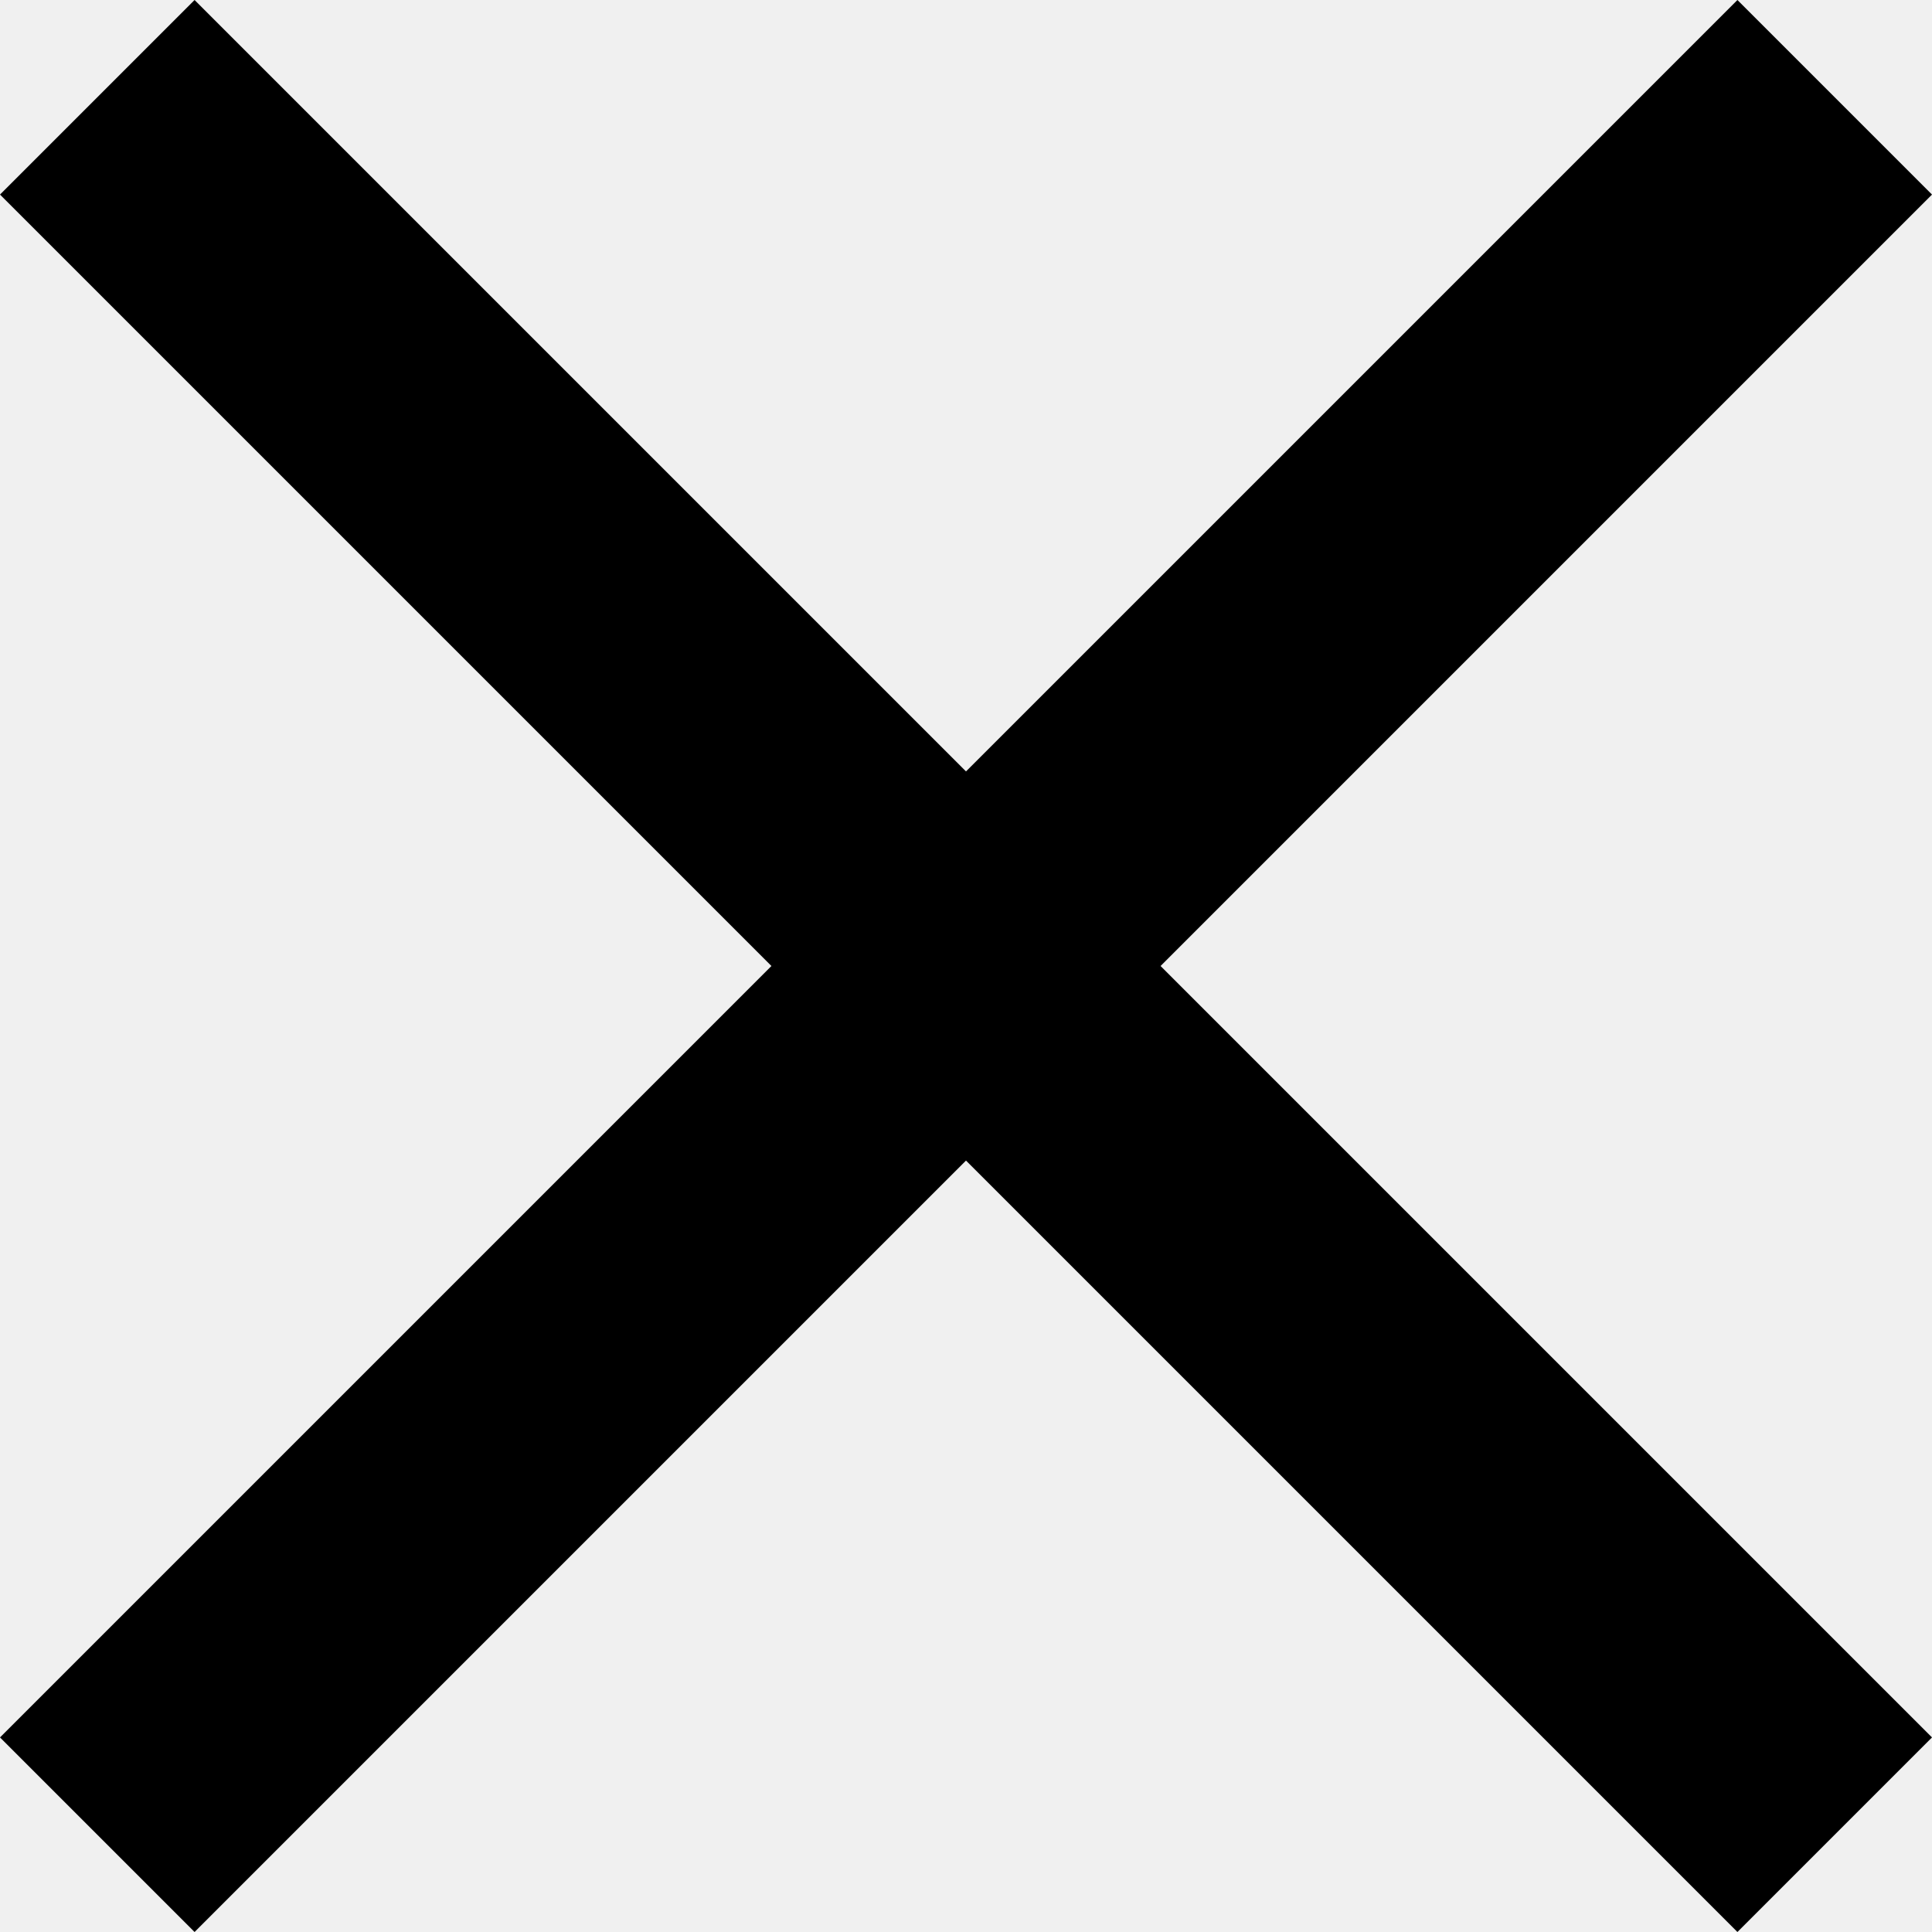
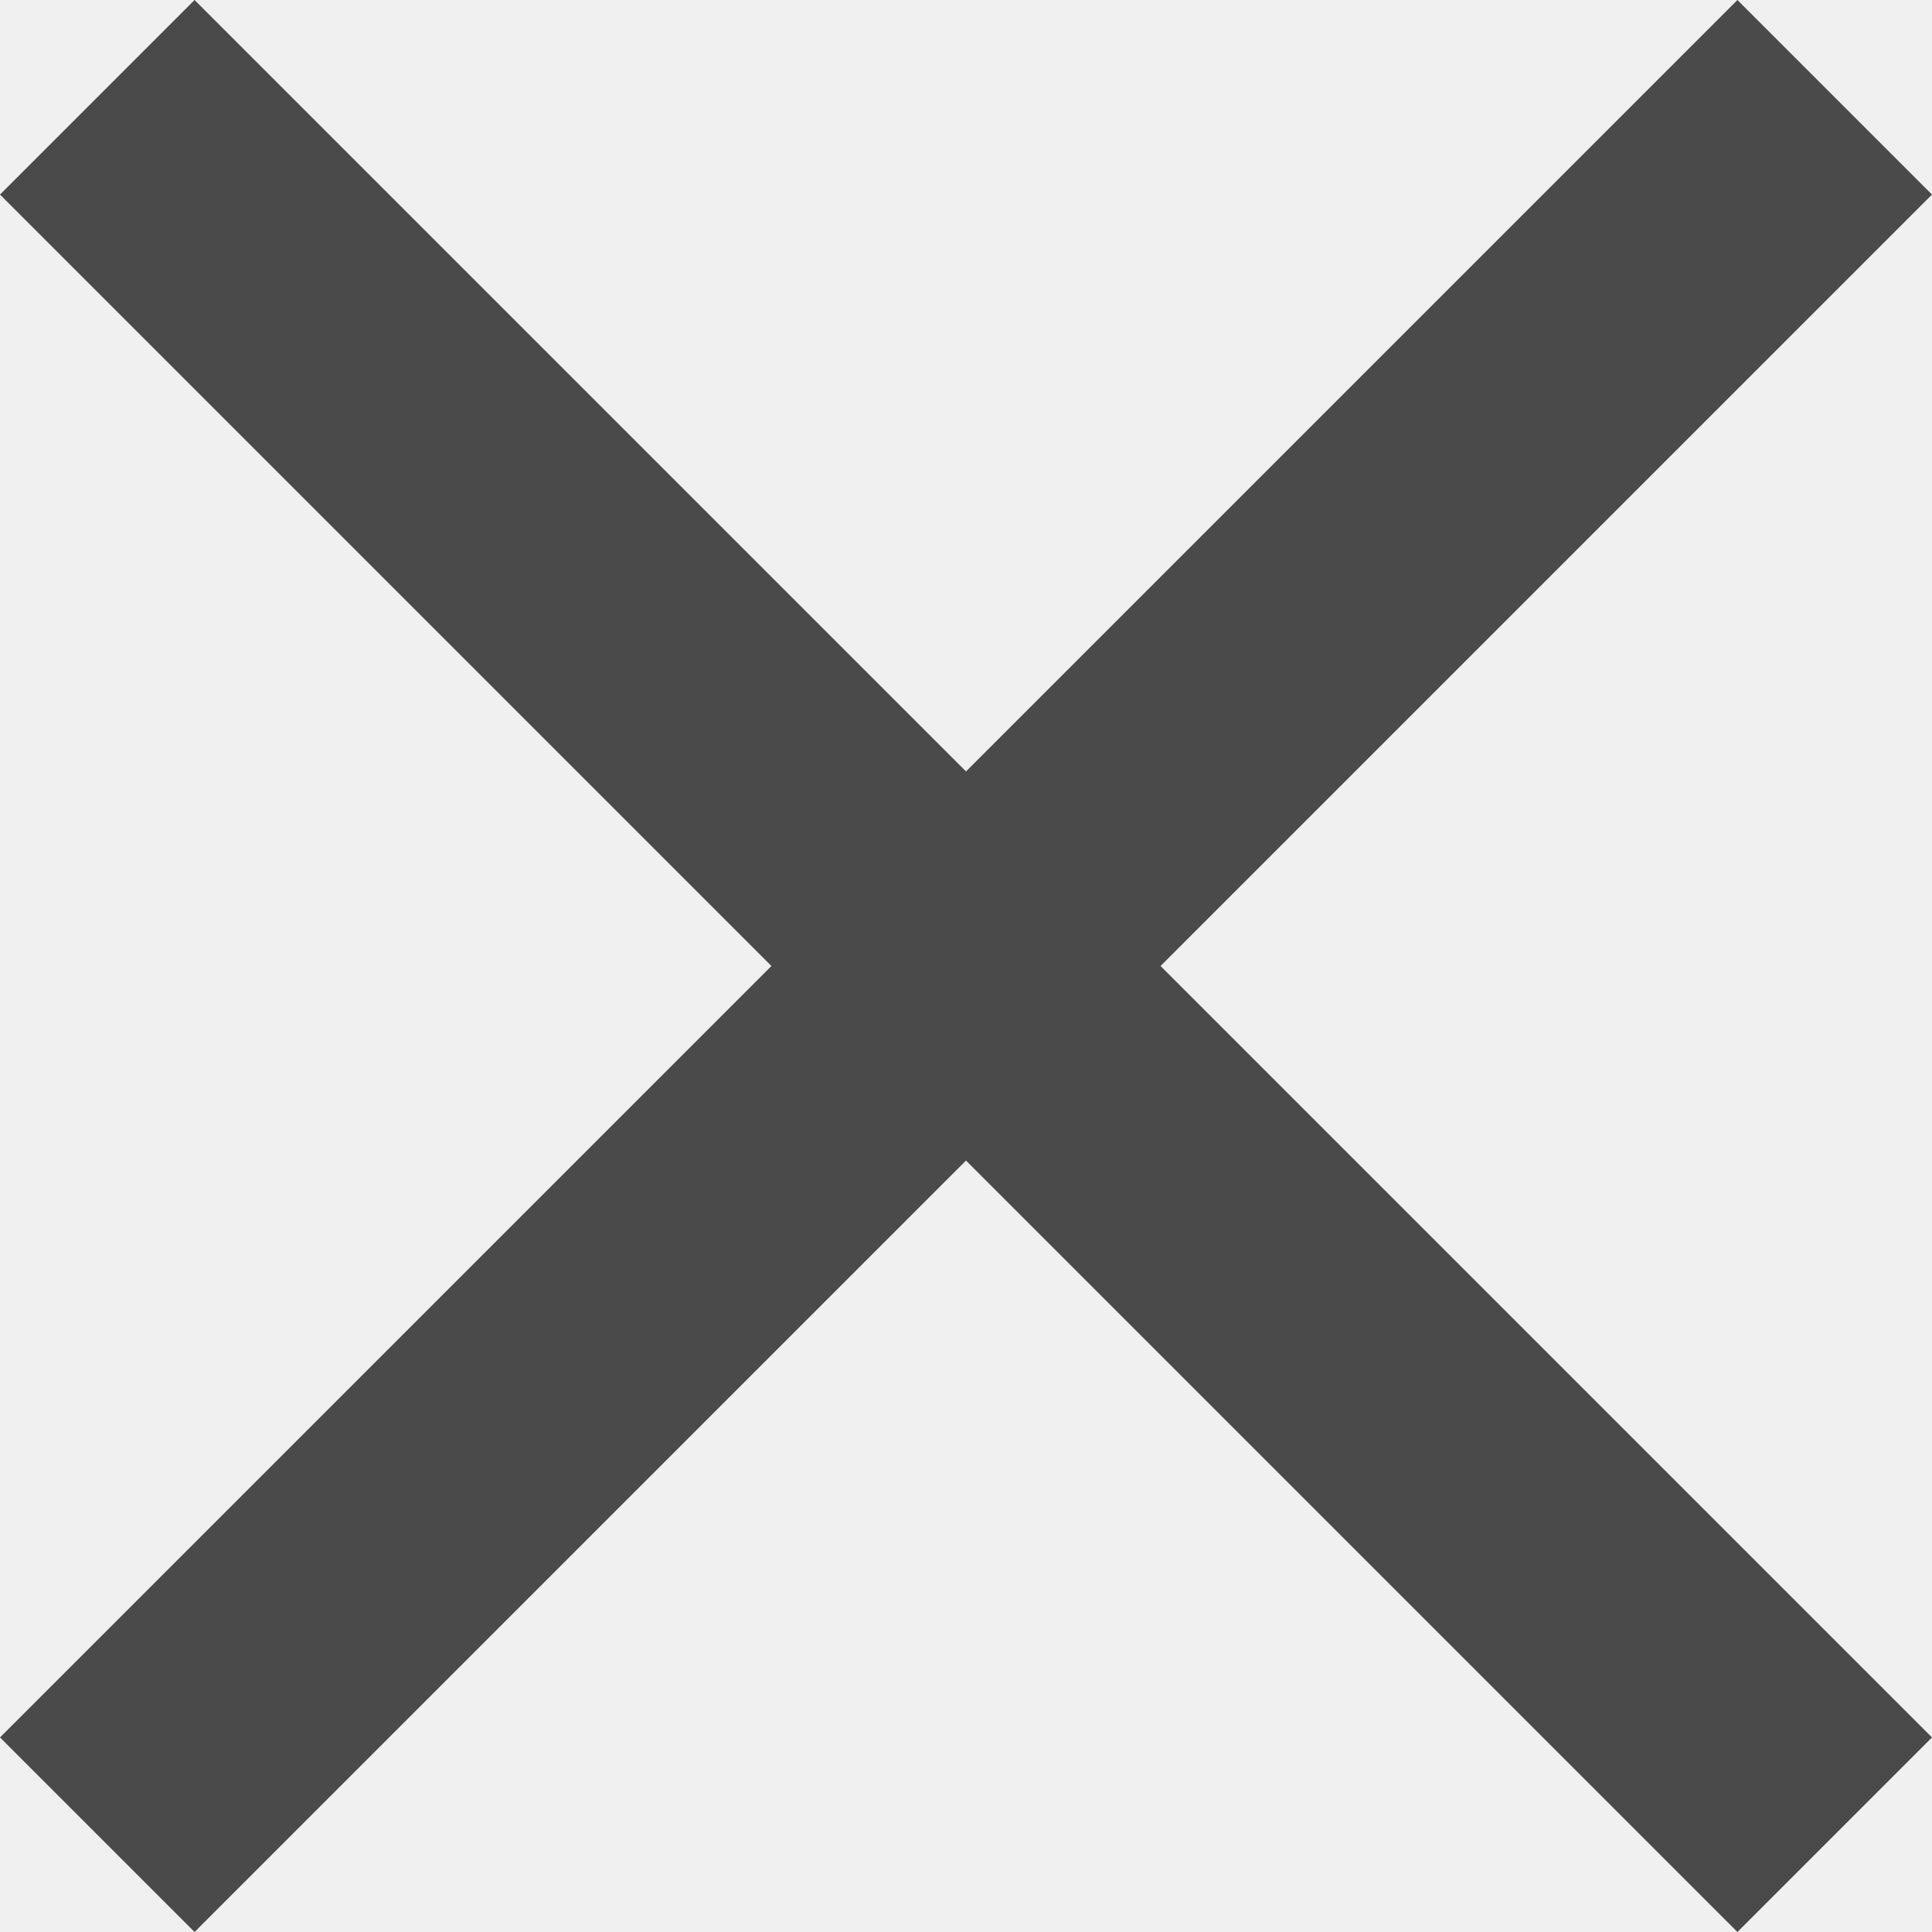
<svg xmlns="http://www.w3.org/2000/svg" xmlns:xlink="http://www.w3.org/1999/xlink" width="14px" height="14px" viewBox="0 0 14 14" version="1.1">
  <defs>
    <polygon id="path-1" points="19 6.41 17.59 5 12 10.59 6.41 5 5 6.41 10.59 12 5 17.59 6.41 19 12 13.41 17.59 19 19 17.59 13.41 12" />
  </defs>
  <g id="icons" stroke="none" stroke-width="1" fill="none" fill-rule="evenodd">
    <g id="Icon/Direction-Up-Copy" transform="translate(-5, -5)">
      <mask id="mask-2" fill="white">
        <use xlink:href="#path-1" />
      </mask>
-       <use id="Shape" fill="#000000" fill-rule="nonzero" xlink:href="#path-1" />
+       <use id="Shape" fill="#4A4A4A" fill-rule="nonzero" xlink:href="#path-1" />
    </g>
  </g>
</svg>
